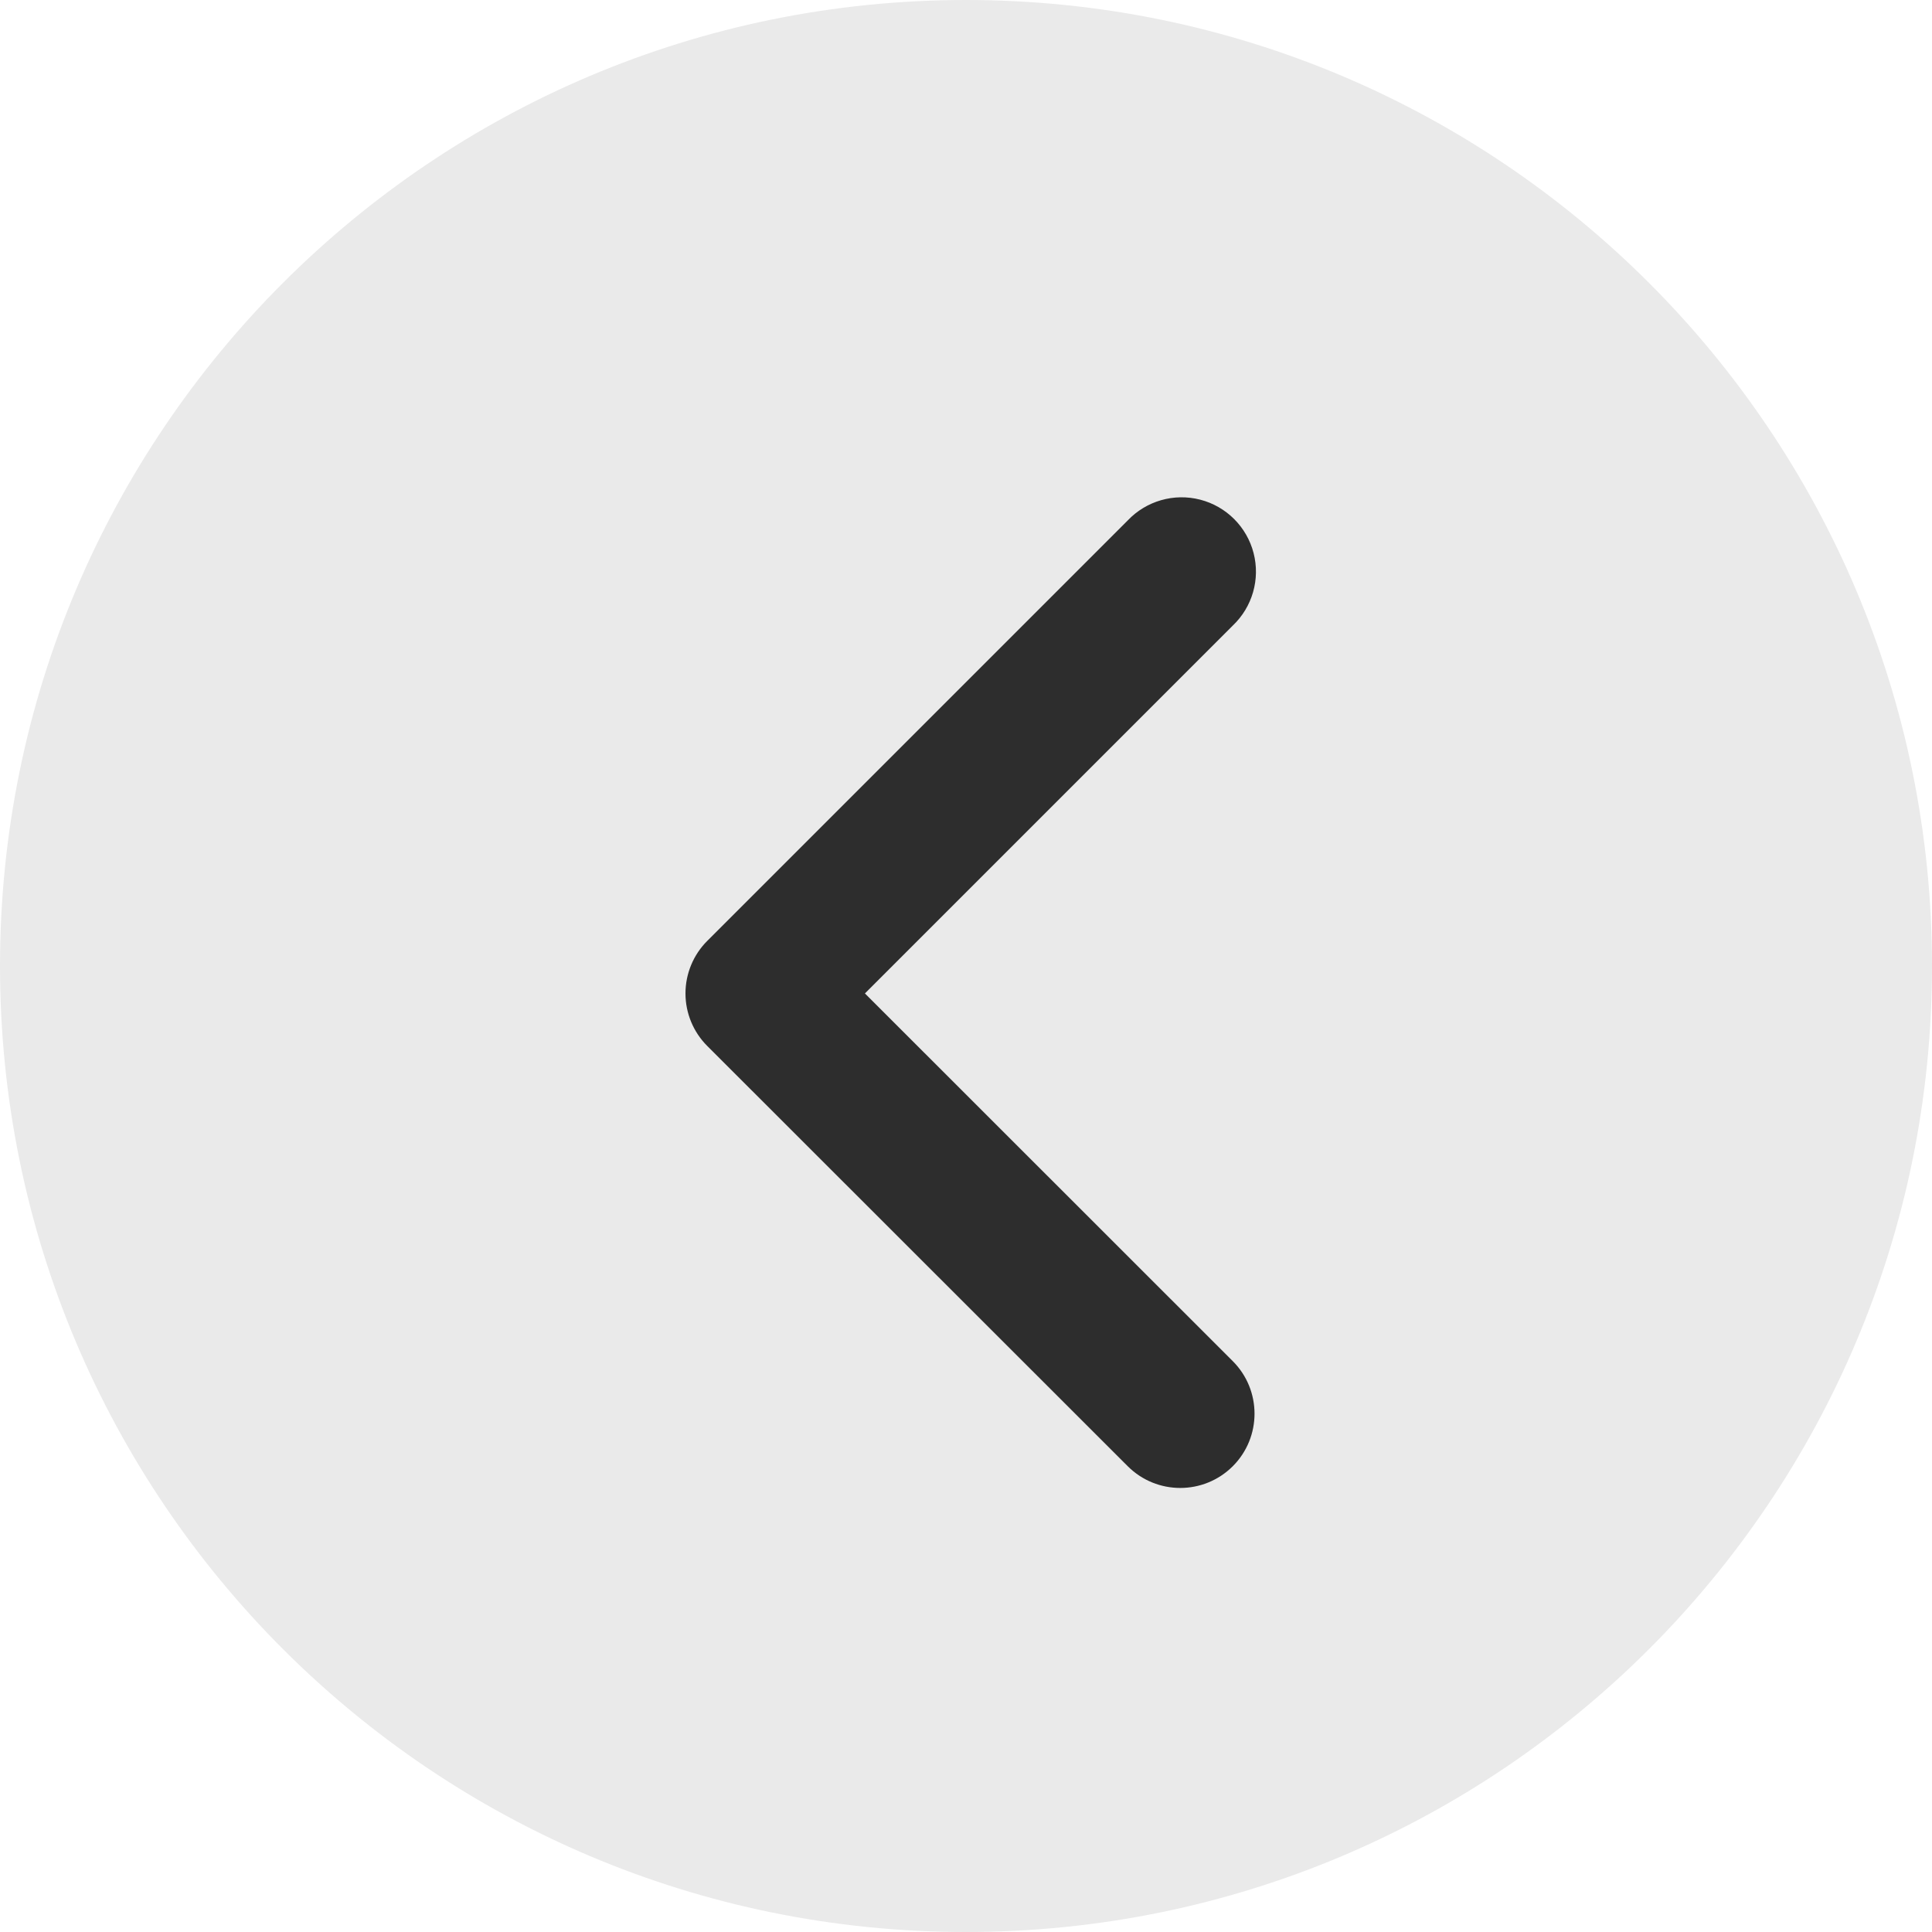
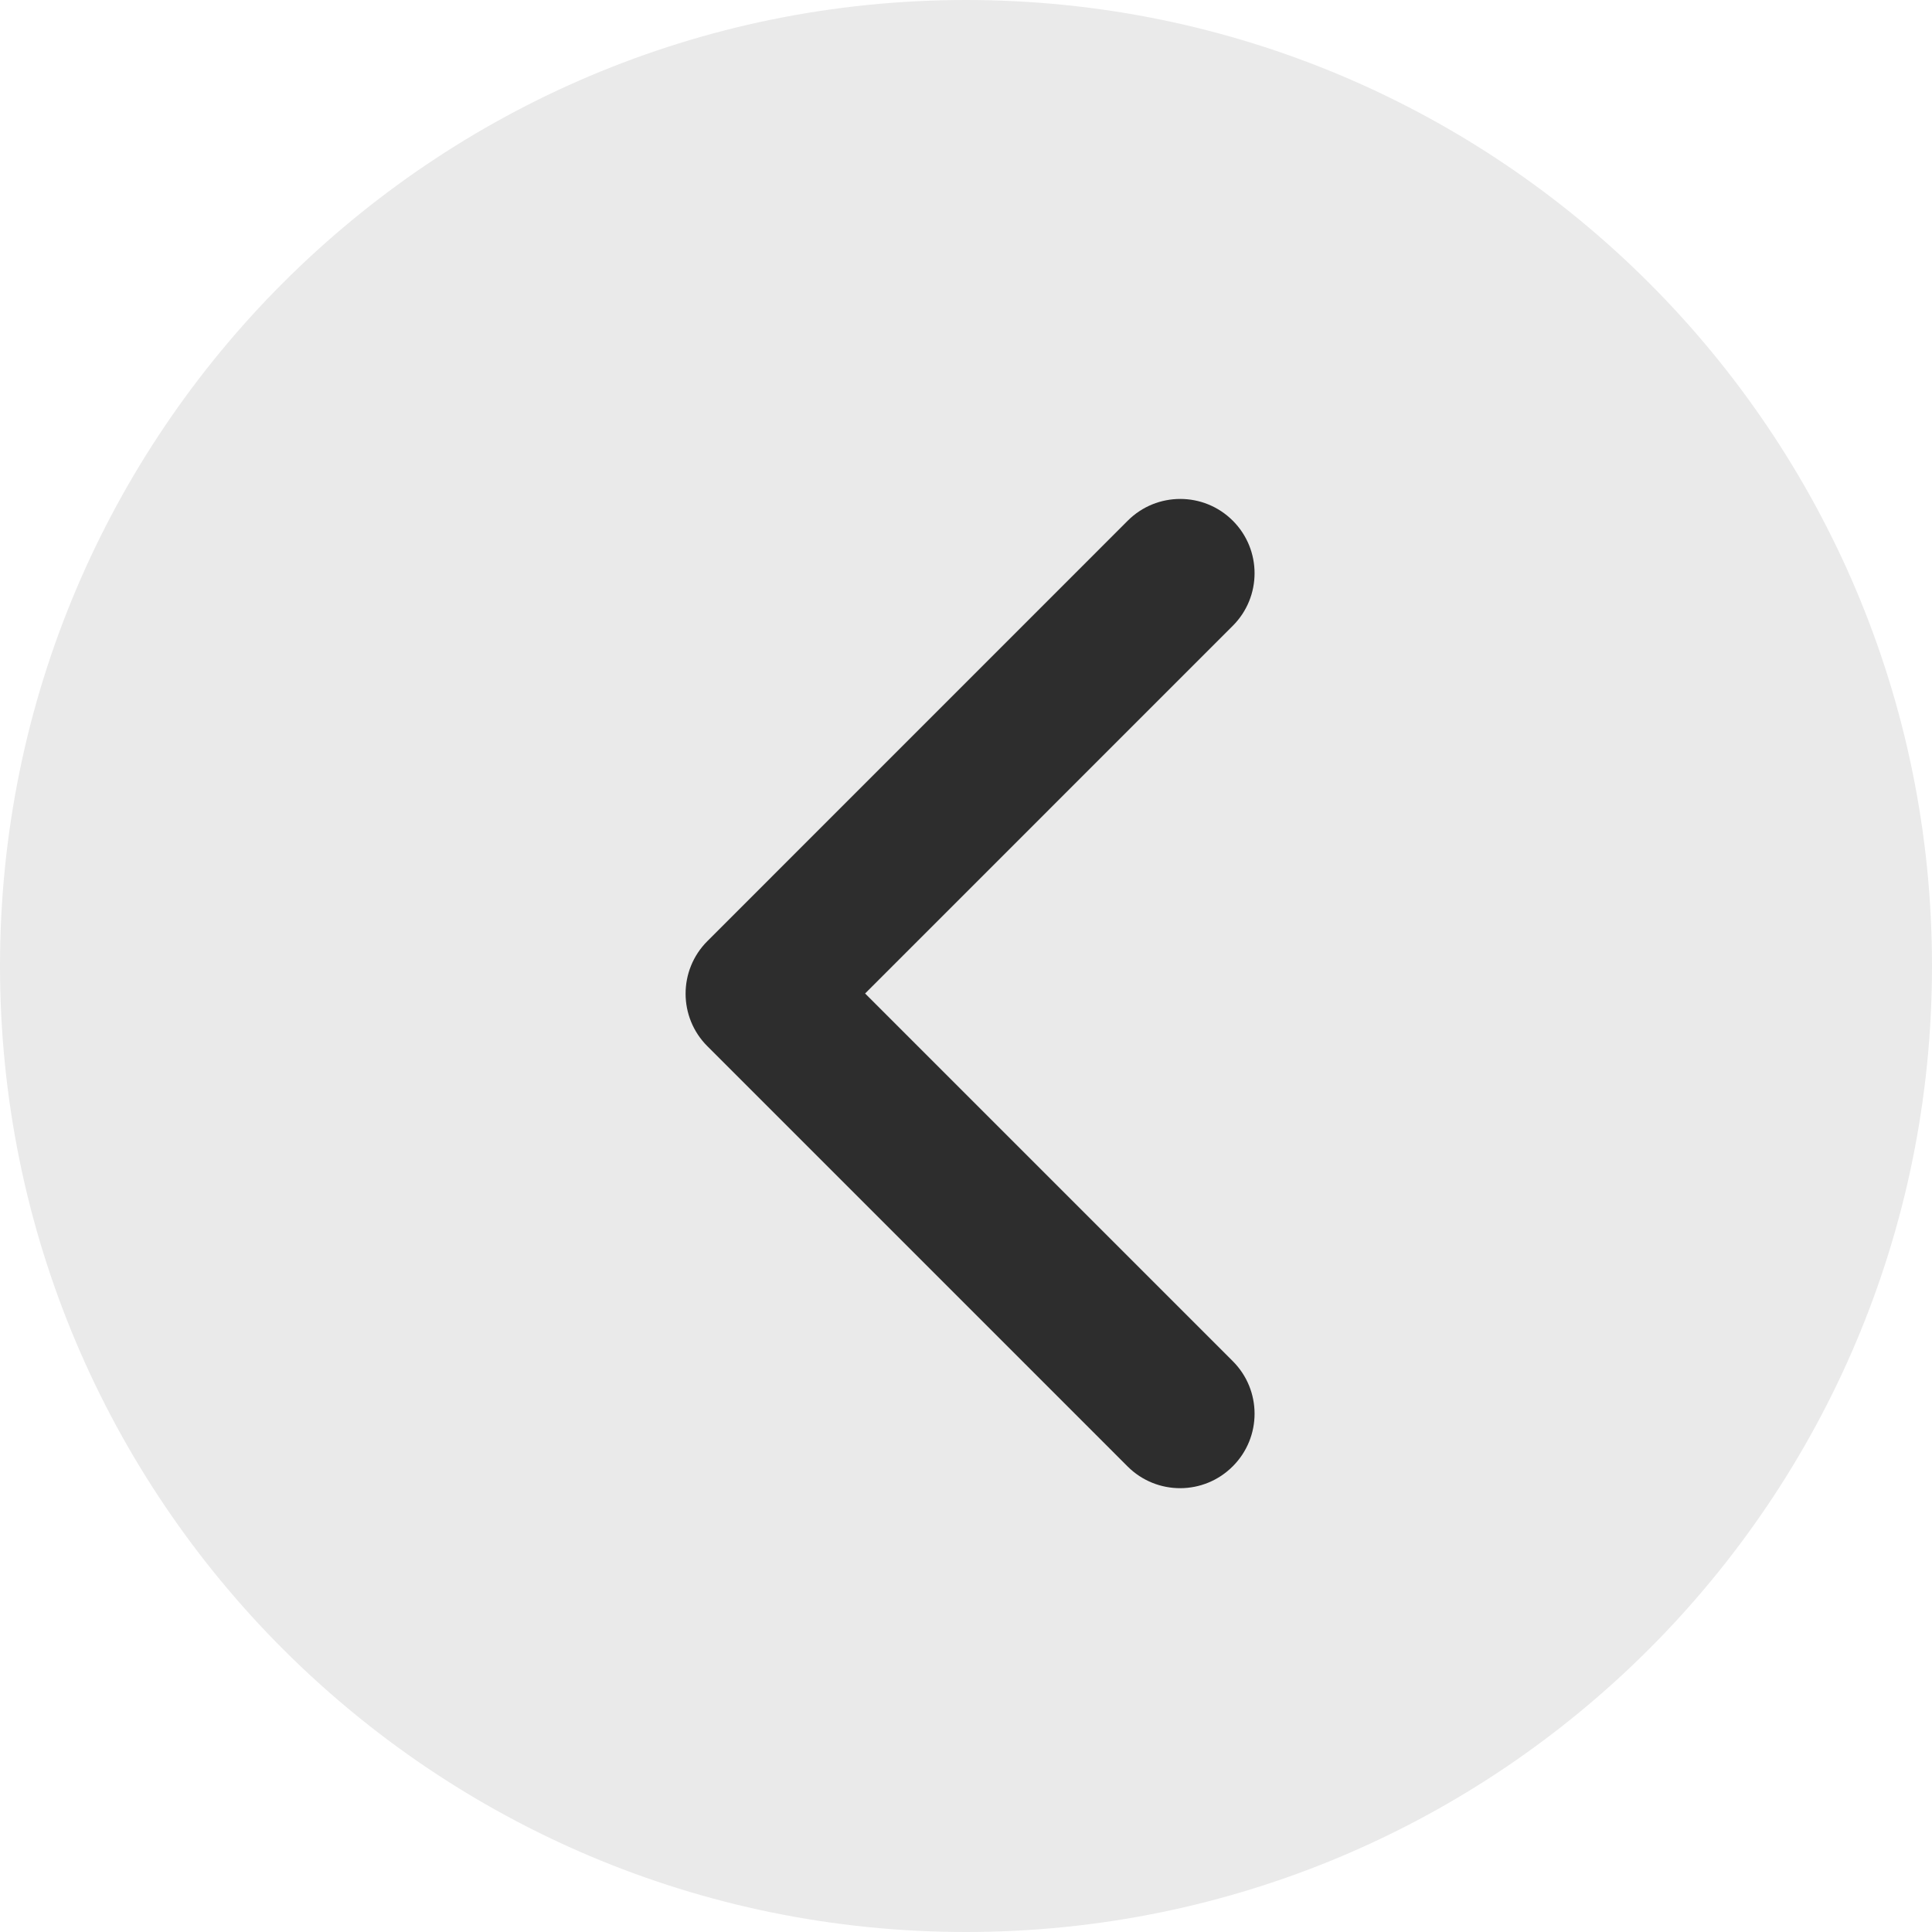
- <svg xmlns="http://www.w3.org/2000/svg" width="25" height="25" viewBox="0 0 25 25">
-   <g id="Group_131" data-name="Group 131" transform="translate(-17 -24)">
-     <circle id="Ellipse_199" data-name="Ellipse 199" cx="12.5" cy="12.5" r="12.5" transform="translate(17 24)" fill="#eaeaea" />
-     <path id="arrow-right-bold-svgrepo-com" d="M.282.282a.962.962,0,0,0,0,1.36L5.042,6.4l-4.76,4.76a.962.962,0,1,0,1.36,1.36l5.44-5.44a.961.961,0,0,0,0-1.36L1.641.282A.962.962,0,0,0,.282.282Z" transform="translate(33.234 43.255) rotate(180)" fill="#2d2d2d" />
-   </g>
+ <svg xmlns="http://www.w3.org/2000/svg" id="Component_4_4" data-name="Component 4 – 4" width="31" height="31" viewBox="0 0 31 31">
+   <circle id="Ellipse_199" data-name="Ellipse 199" cx="15.5" cy="15.5" r="15.5" fill="#eaeaea" />
+   <path id="arrow-right-bold-svgrepo-com" d="M320.35,86.315a1.192,1.192,0,0,0,0,1.686l5.9,5.9-5.9,5.9a1.192,1.192,0,1,0,1.686,1.686l6.745-6.746a1.192,1.192,0,0,0,0-1.686l-6.746-6.746A1.192,1.192,0,0,0,320.35,86.315Z" transform="translate(340.131 109.842) rotate(180)" fill="#2d2d2d" />
</svg>
